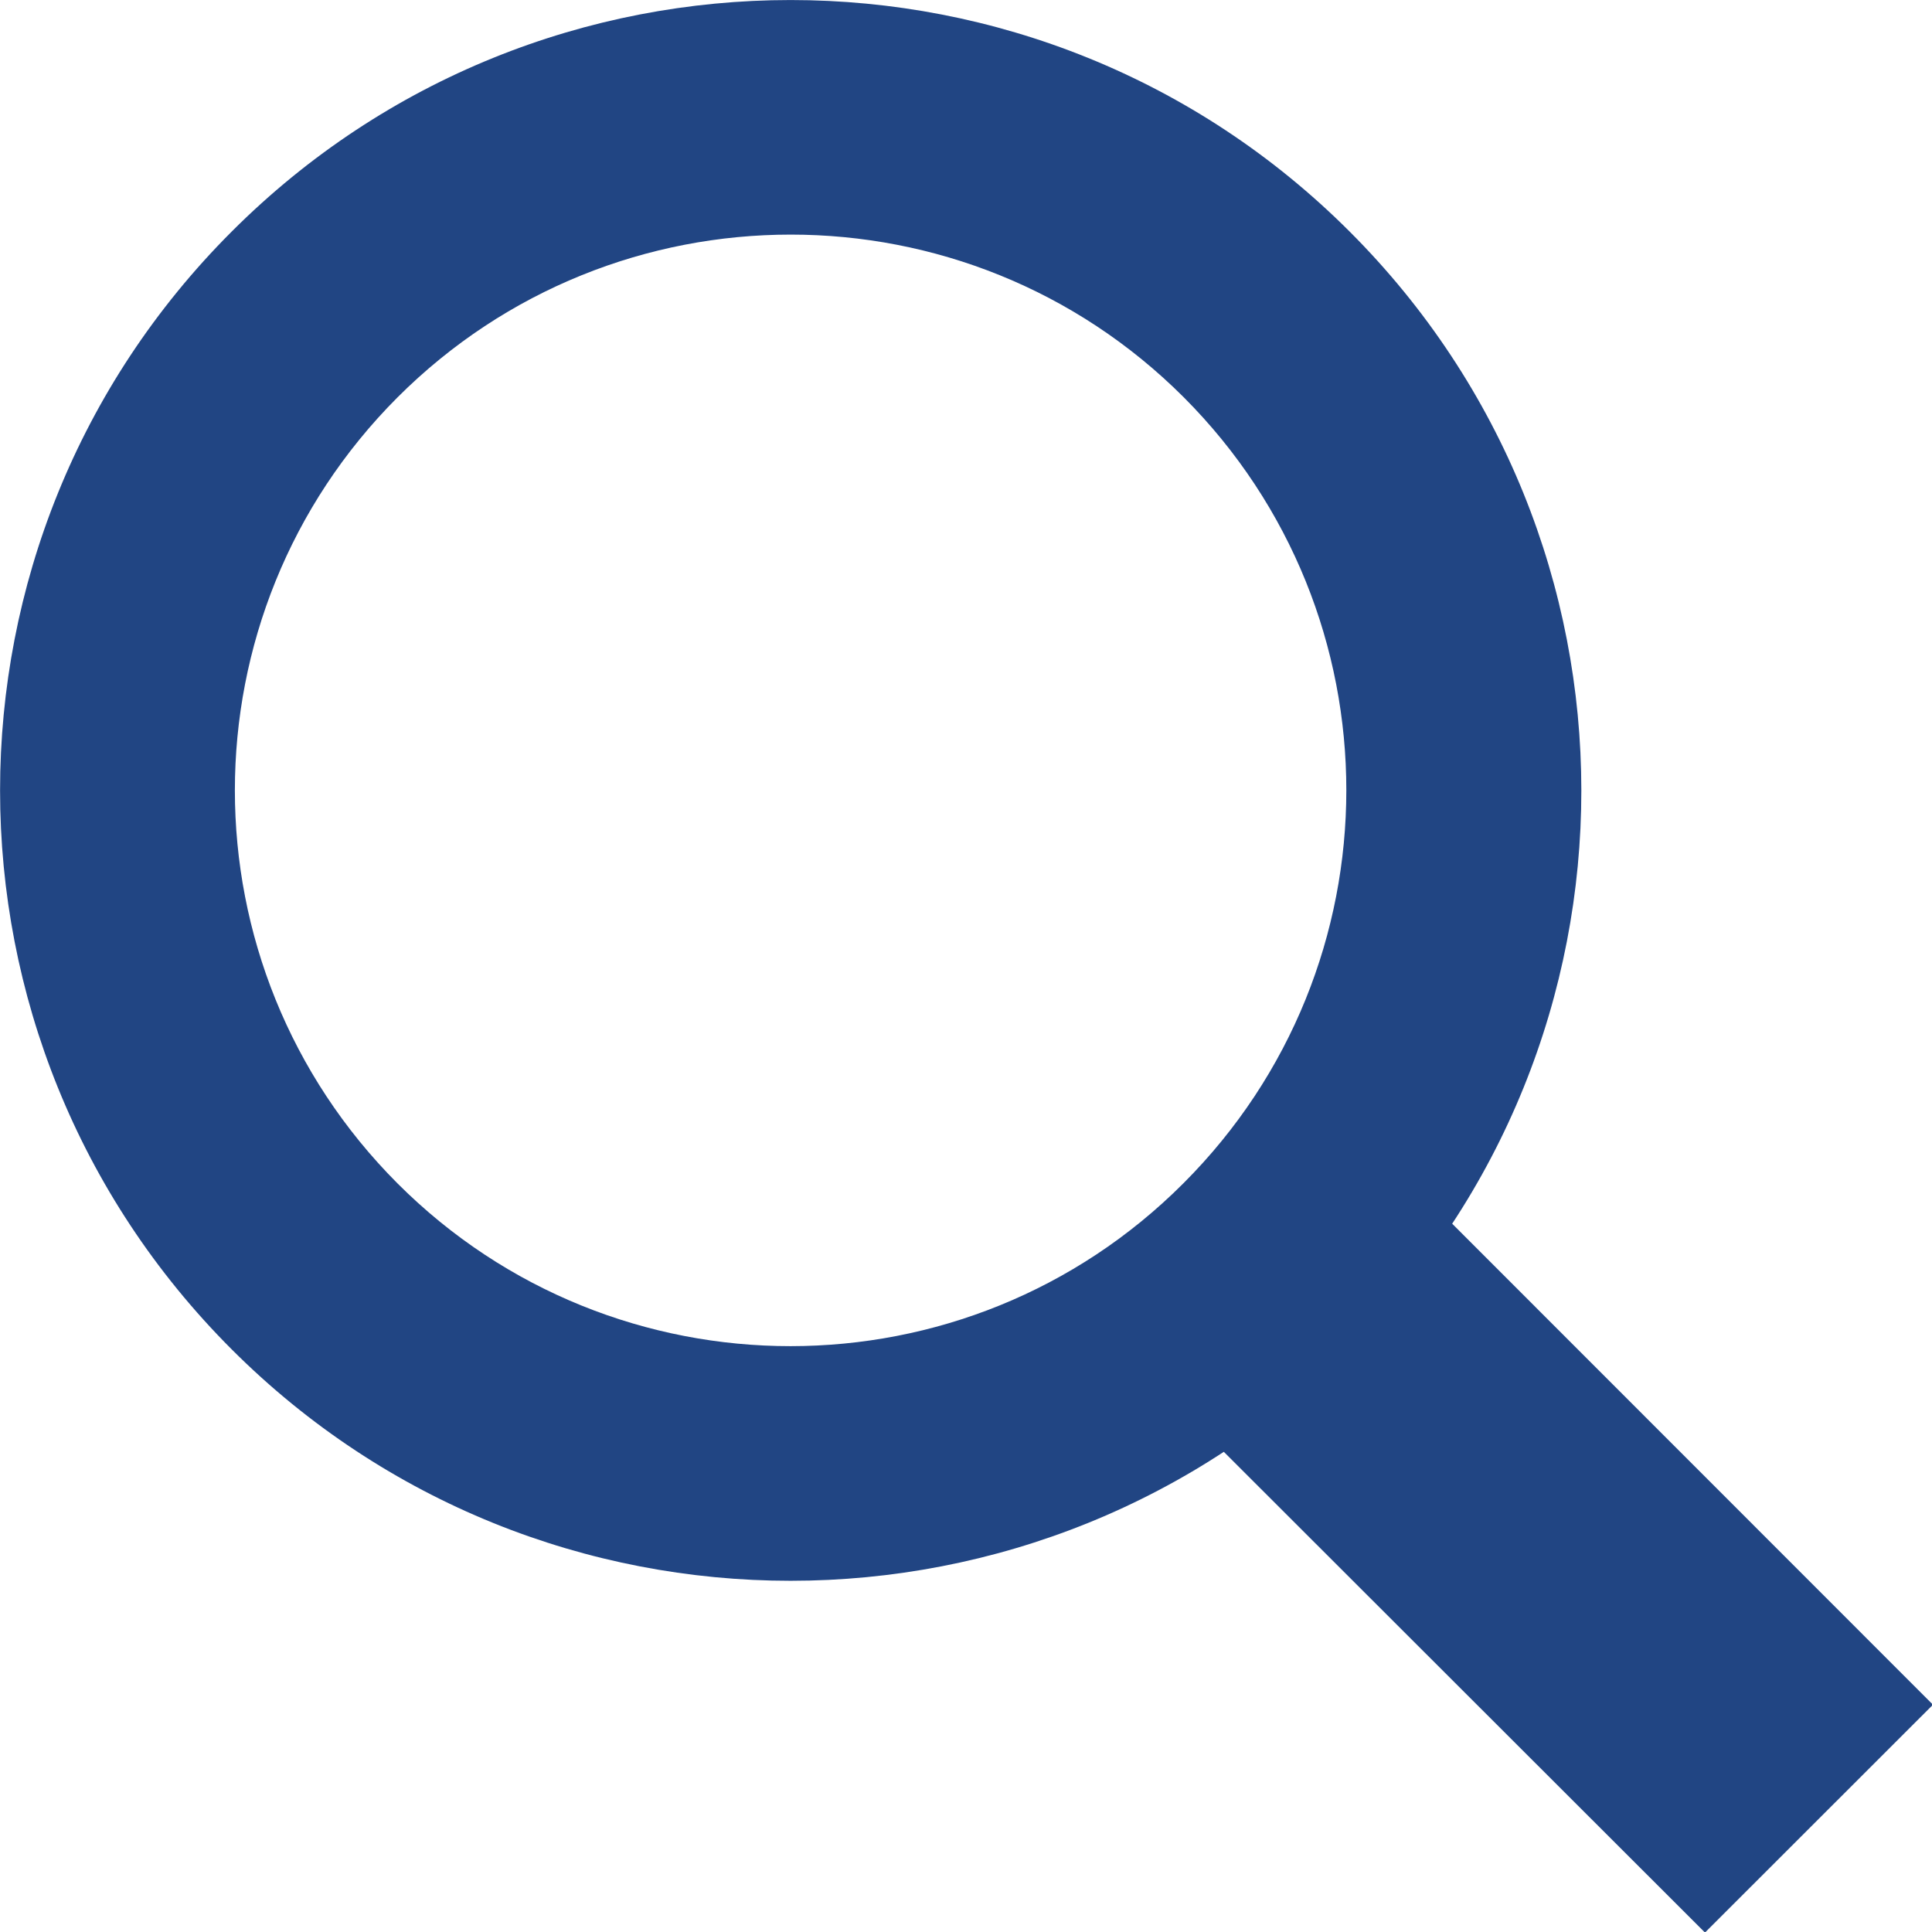
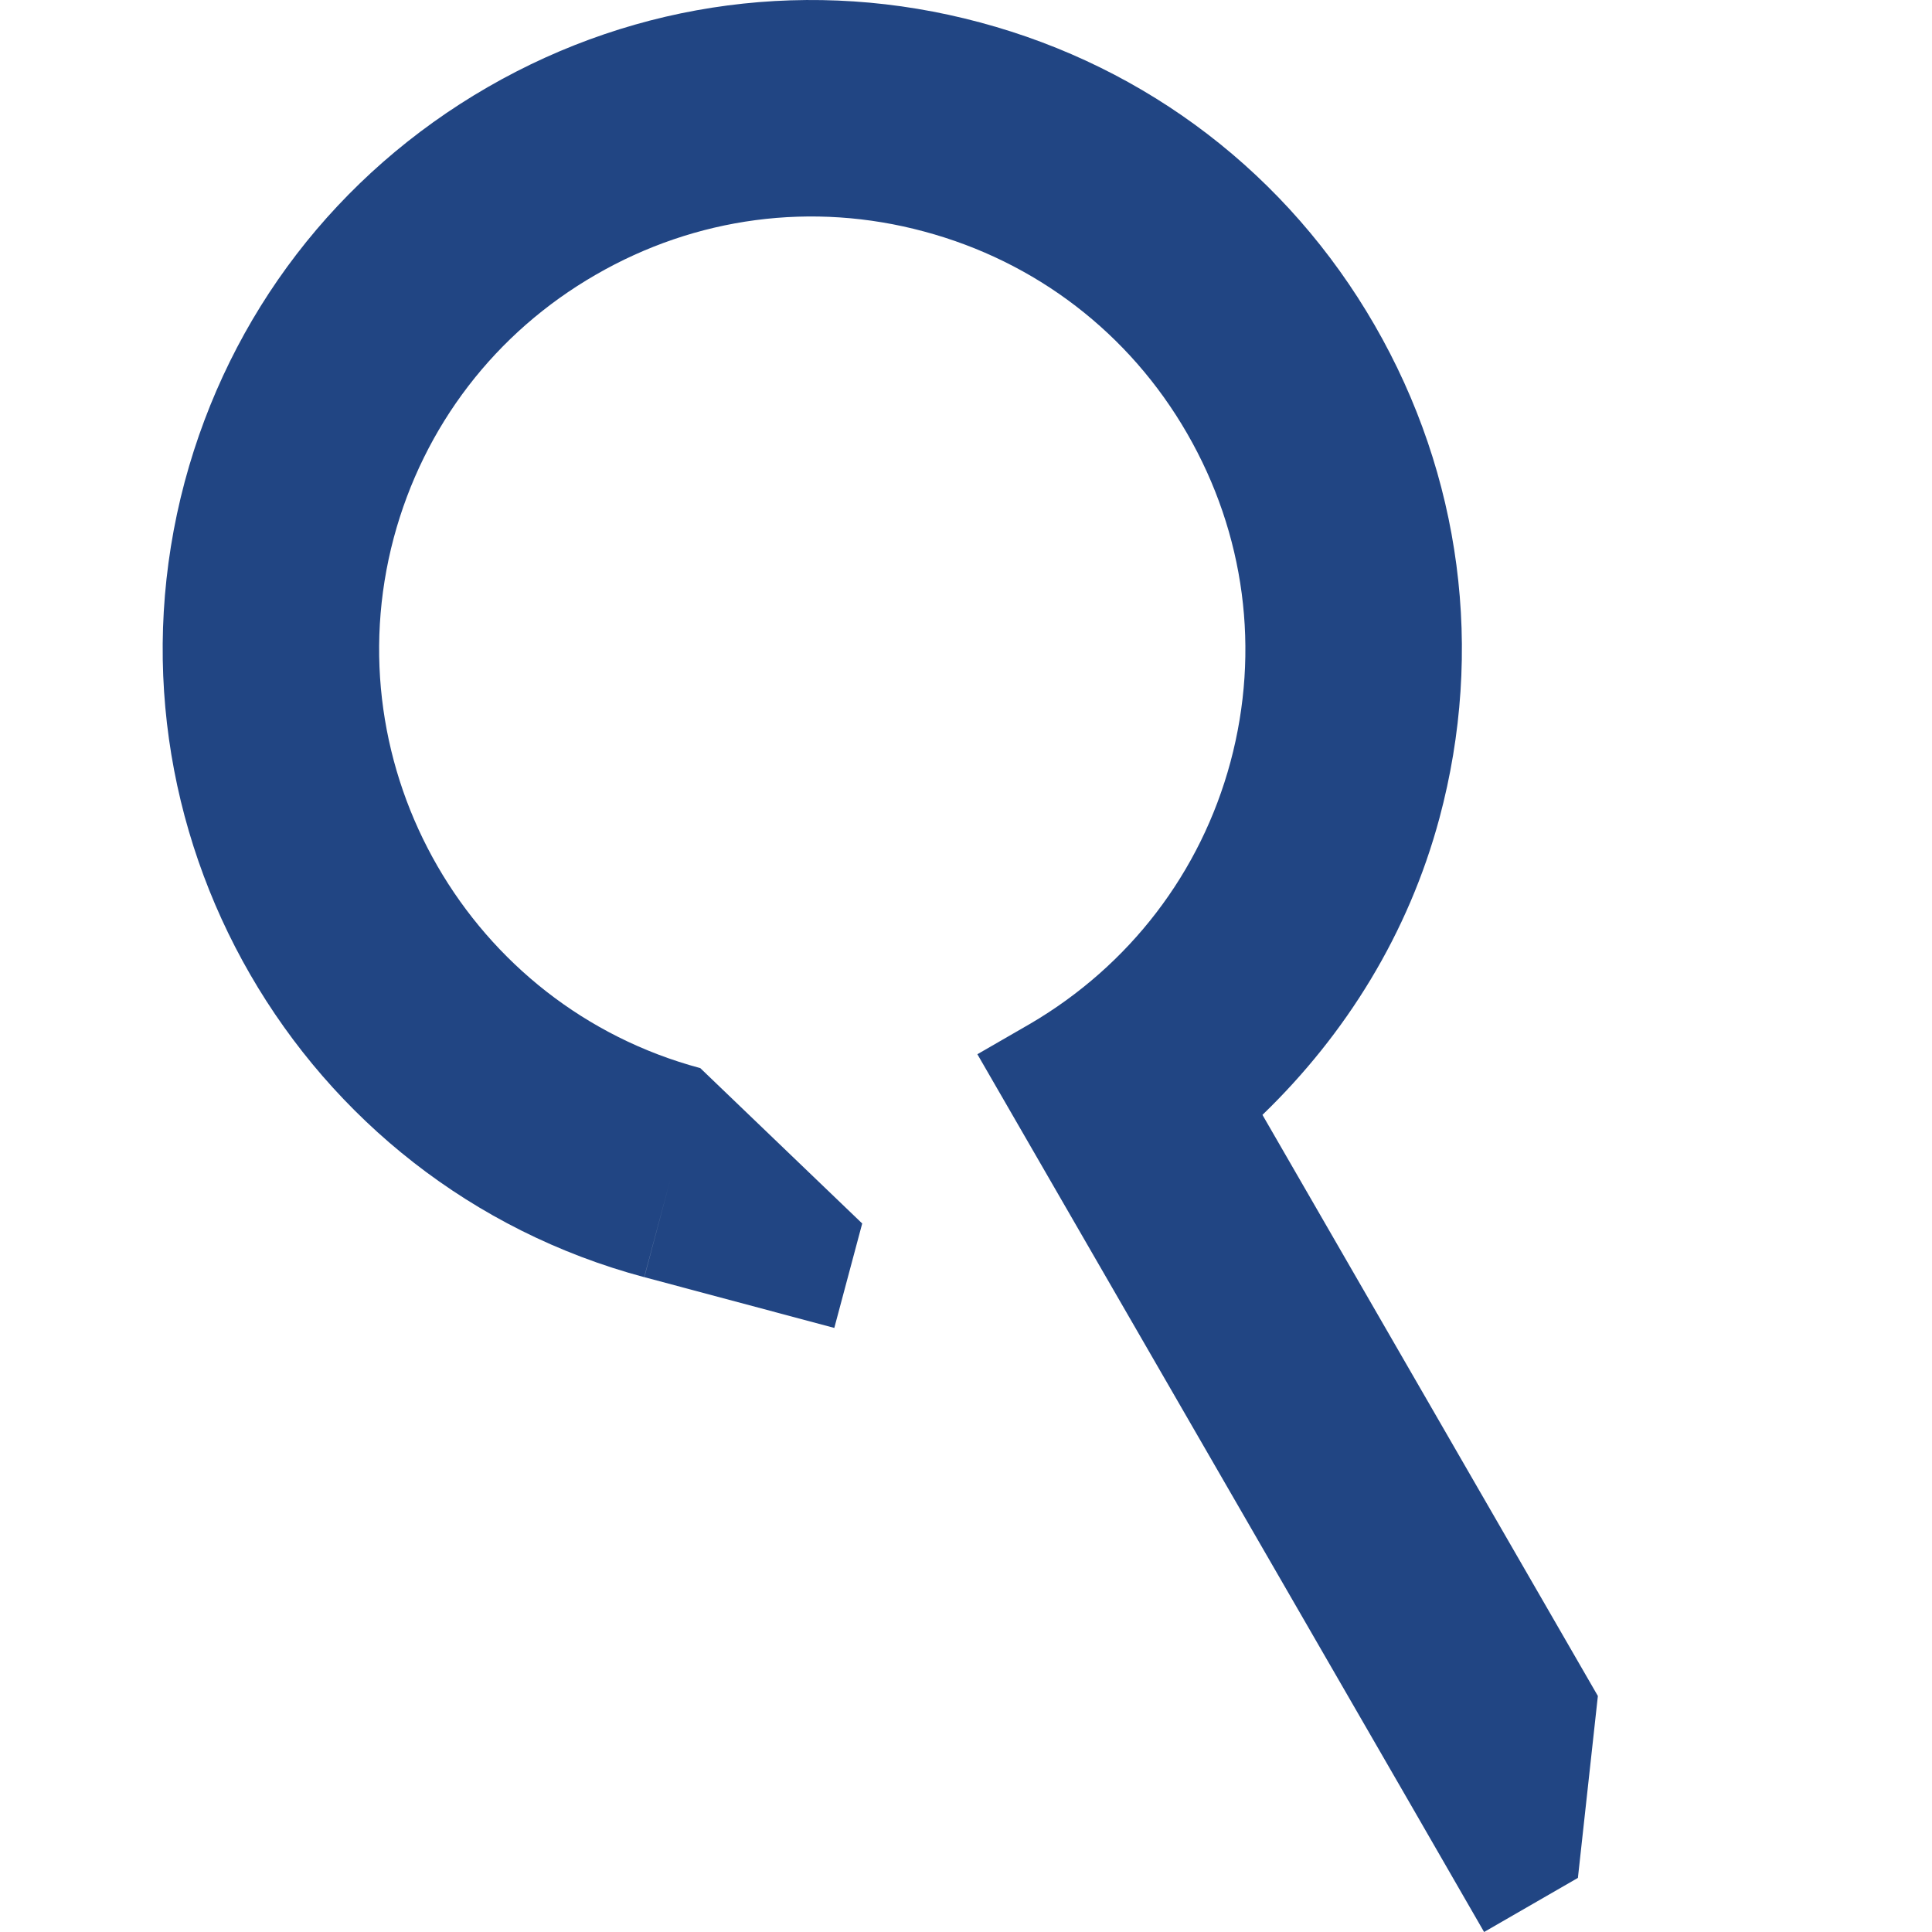
- <svg xmlns="http://www.w3.org/2000/svg" width="14" height="14" viewBox="3 3 14 14" enable-background="new 3 3 14 14">
-   <g fill="#214583">
-     <path d="M4.679 4.678c-2.238 2.237-2.238 5.862 0 8.1 2.236 2.236 5.863 2.236 8.102 0 2.238-2.237 2.237-5.863-.001-8.1-2.237-2.237-5.865-2.237-8.101 0zm6.897 6.896c-1.571 1.574-4.123 1.574-5.695.002-1.572-1.575-1.572-4.123 0-5.697 1.573-1.572 4.125-1.572 5.697 0 1.571 1.574 1.571 4.122-.002 5.695z" />
-     <polygon points="17.007,15.353 15.355,17.004 11.081,12.734 12.735,11.079" />
-   </g>
+ <svg xmlns="http://www.w3.org/2000/svg" width="18" height="18">
+   <path fill="#214583" d="M11.762 10.387c.781-.754 1.361-1.693 1.649-2.765.419-1.562.204-3.193-.604-4.593-.809-1.401-2.114-2.402-3.676-2.82-1.555-.418-3.188-.205-4.589.604-1.4.809-2.402 2.113-2.821 3.675-.86 3.224 1.06 6.549 4.281 7.411l.244-.912-.243.912 1.77.473.26-.973-1.509-1.448h-.001c-2.147-.576-3.427-2.793-2.854-4.942.279-1.04.946-1.91 1.881-2.449.932-.539 2.019-.684 3.06-.403 1.04.279 1.911.946 2.45 1.881.539.934.683 2.021.404 3.061-.277 1.031-.942 1.897-1.864 2.438l-.494.285 4.034 6.986.687 1.192.874-.504.186-1.695-3.125-5.414z" />
</svg>
